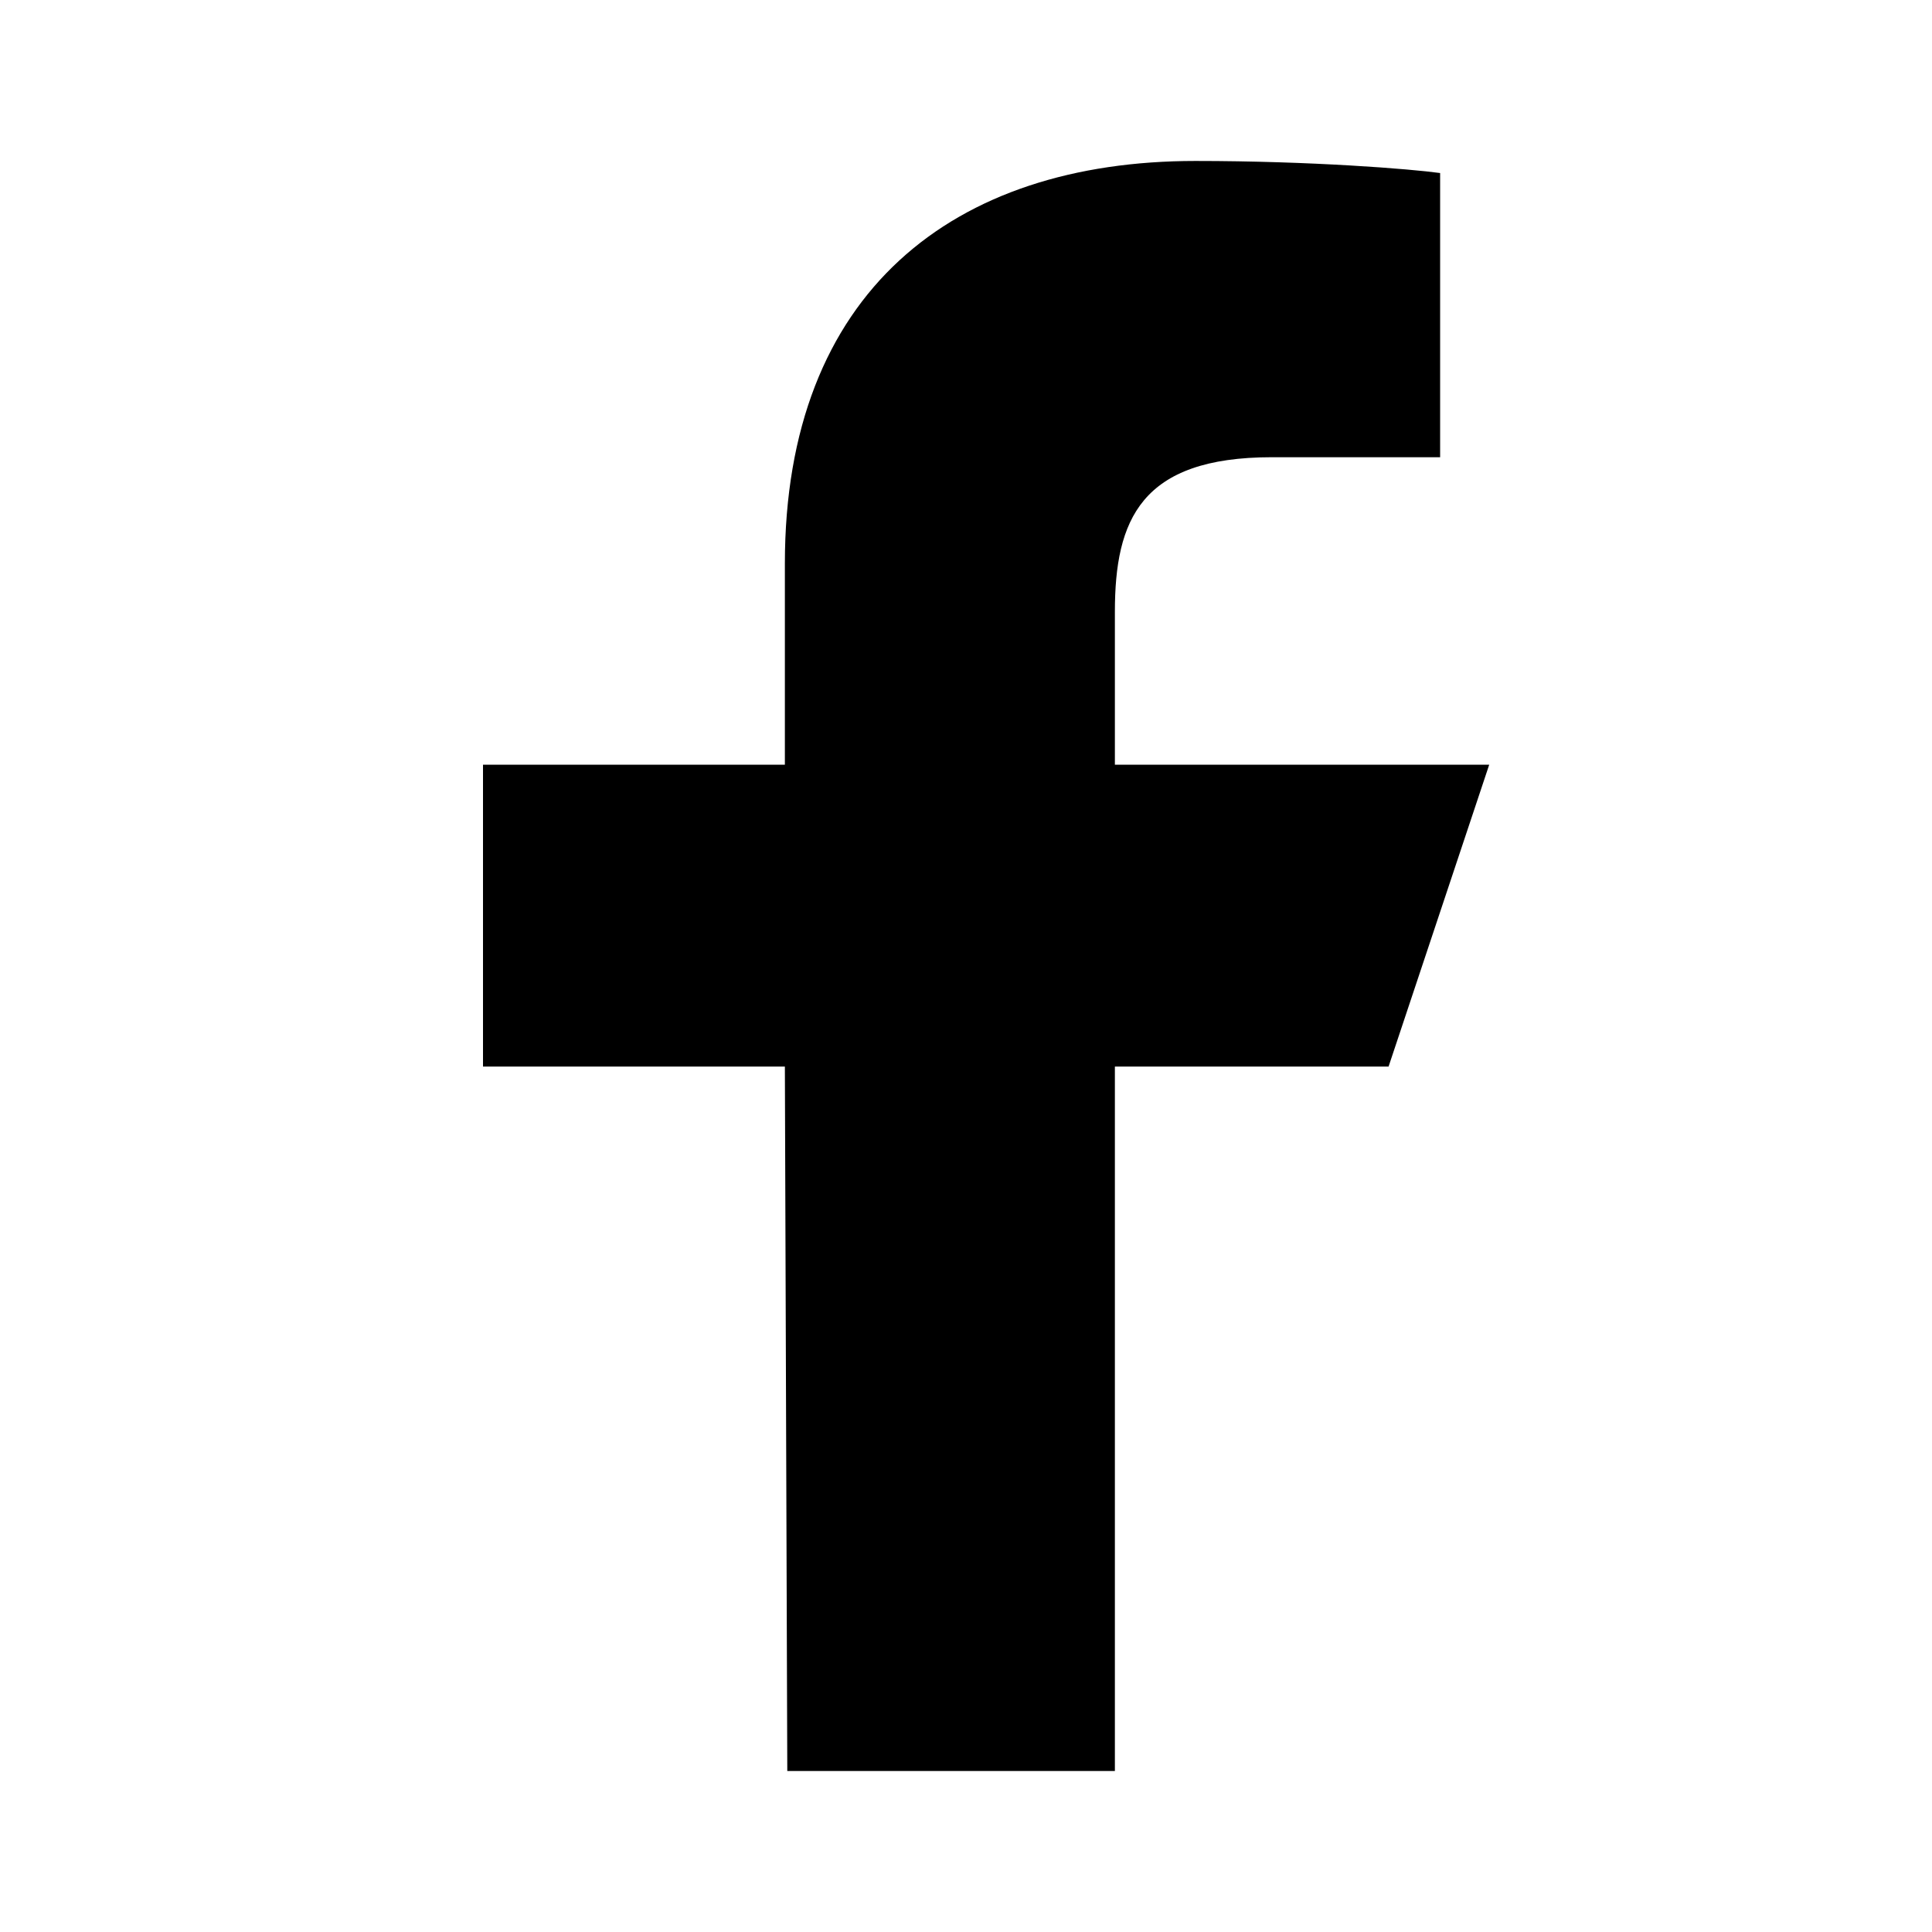
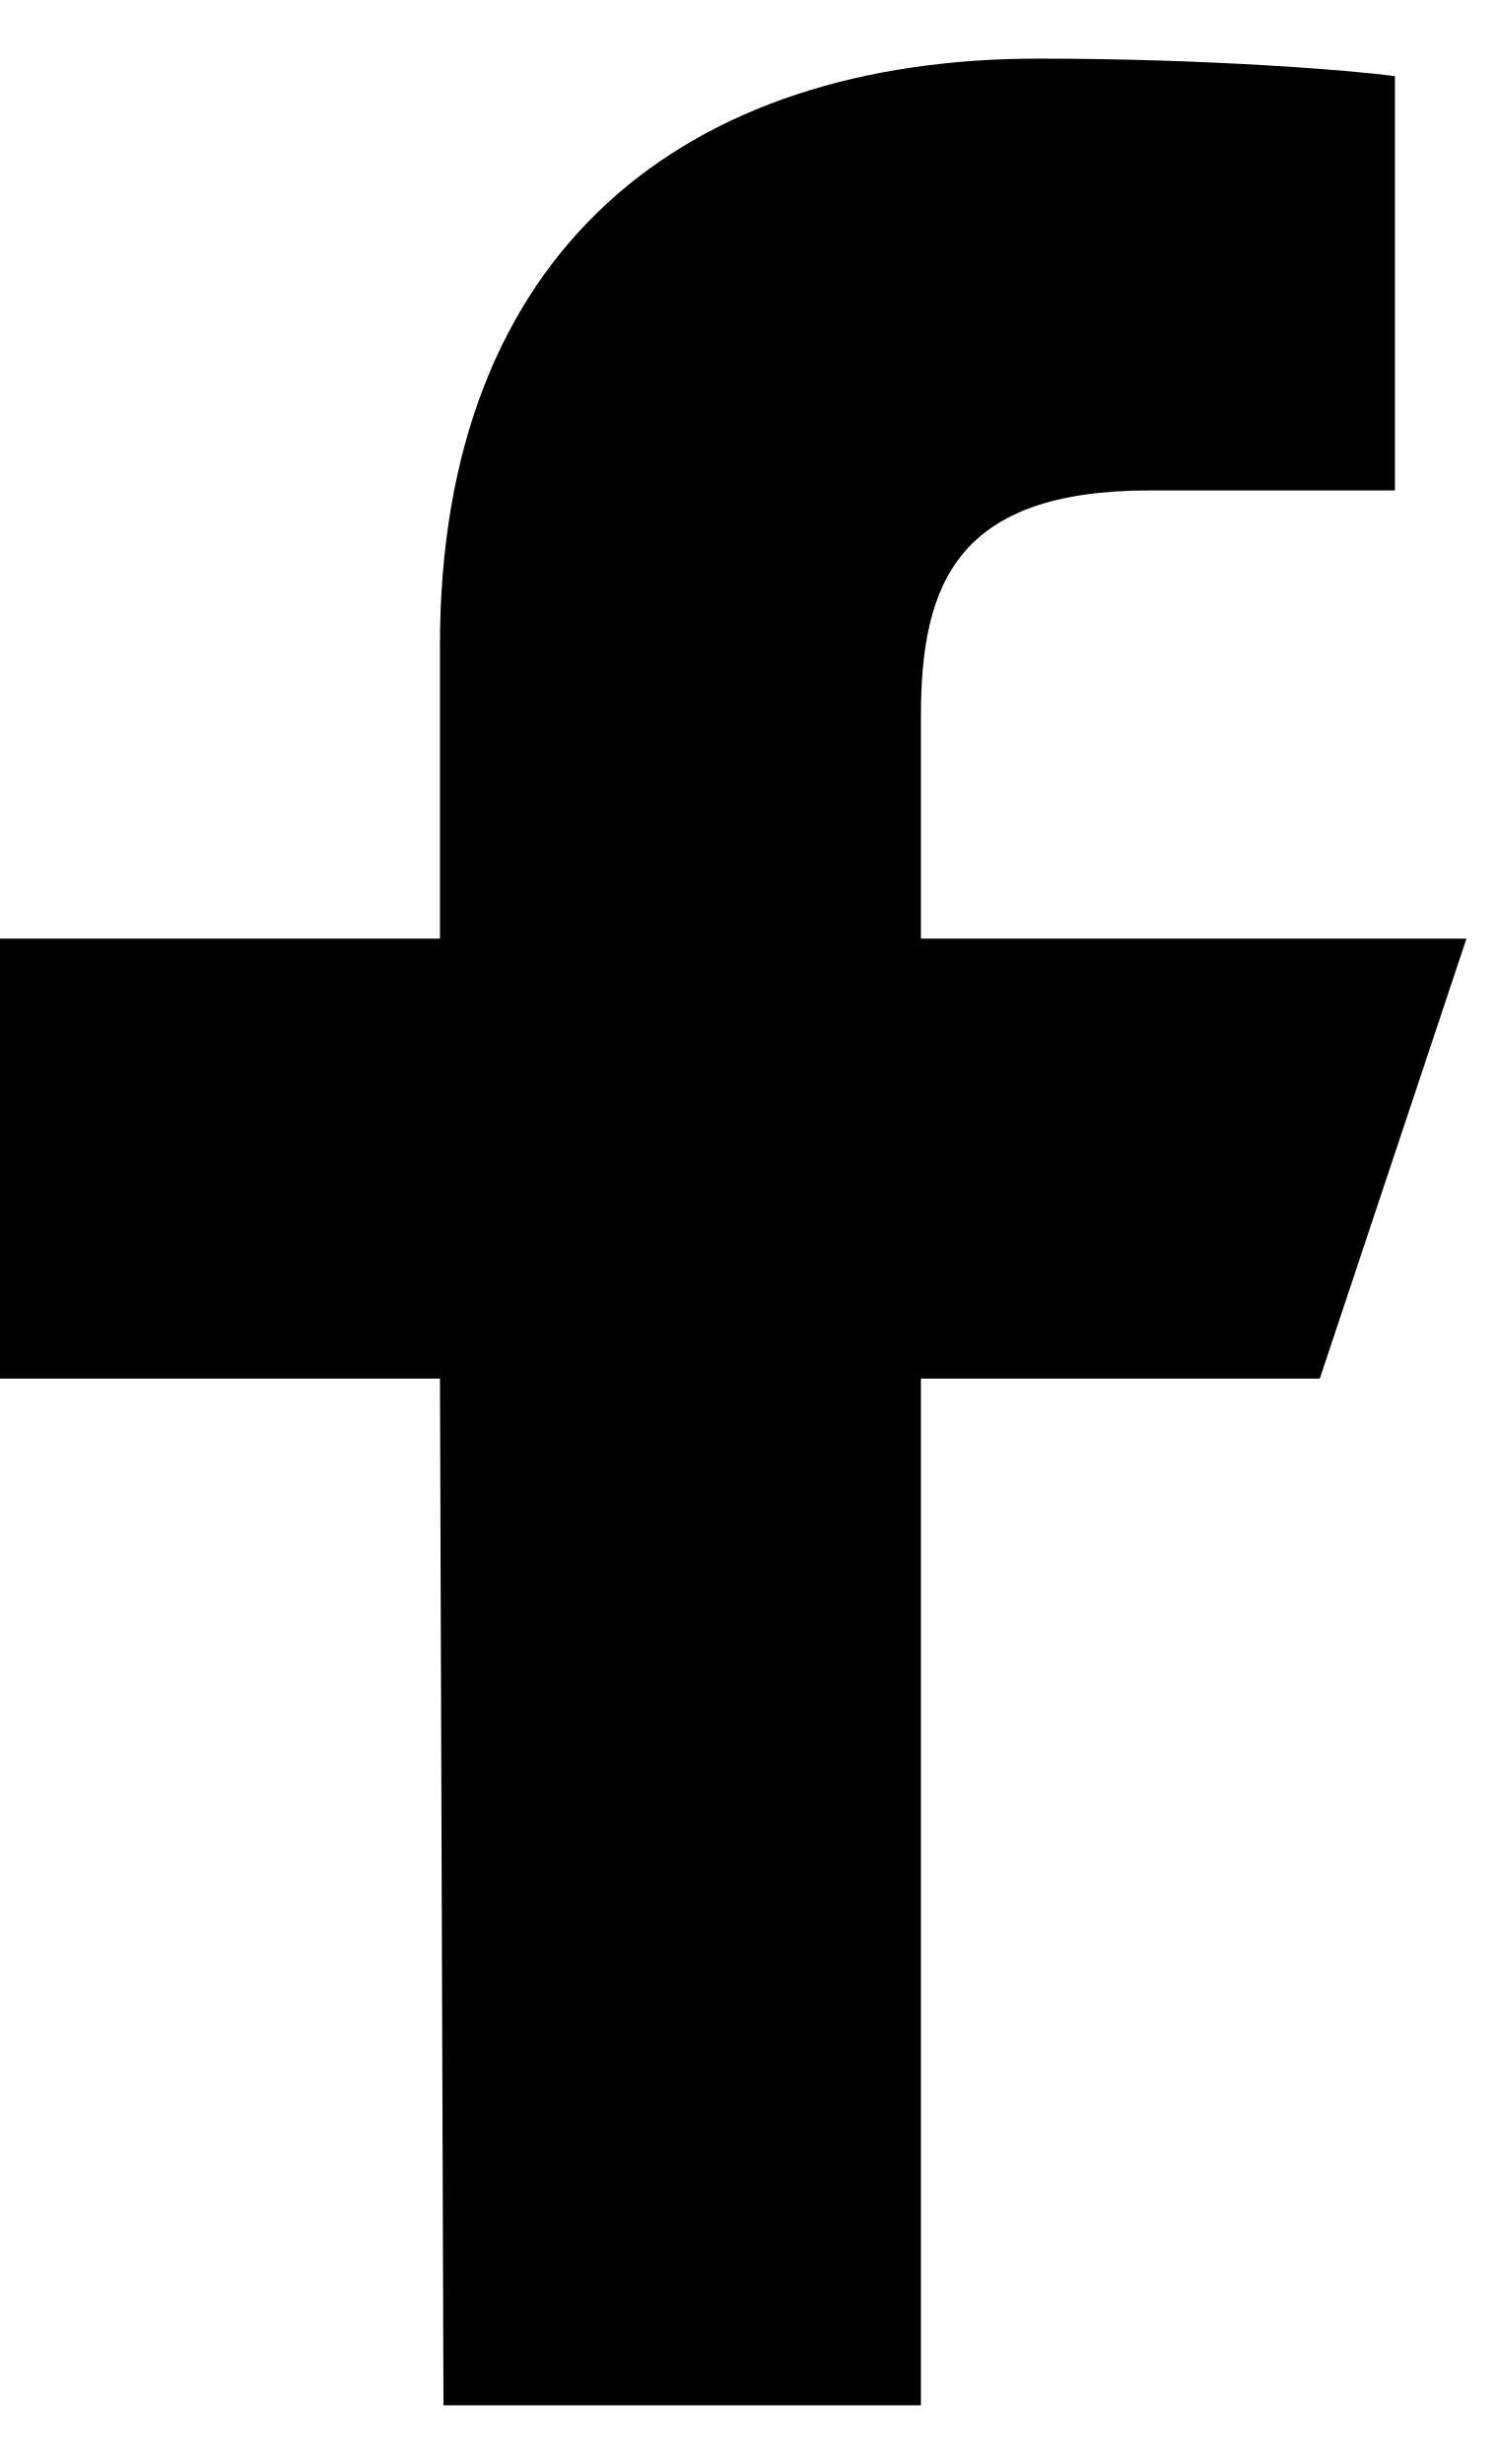
- <svg xmlns="http://www.w3.org/2000/svg" width="32" height="32" viewBox="0 0 32 32" fill="none">
-   <path d="M13.04 29.333L13 17.666H8V12.666H13V9.333C13 4.84 15.787 2.666 19.8 2.666C21.72 2.666 23.373 2.799 23.853 2.866V7.573H21.066C18.893 7.573 18.466 8.613 18.466 10.133V12.666H24.666L22.999 17.666H18.466V29.333H13.039H13.04Z" fill="black" />
+ <svg xmlns="http://www.w3.org/2000/svg" width="17" height="28" viewBox="0 0 17 28" fill="none">
+   <path d="M5.04 27.333L5 15.666H0V10.666H5V7.333C5 2.84 7.787 0.666 11.8 0.666C13.72 0.666 15.373 0.799 15.853 0.866V5.573H13.066C10.893 5.573 10.466 6.613 10.466 8.133V10.666H16.666L14.999 15.666H10.466V27.333H5.039H5.04Z" fill="black" />
</svg>
